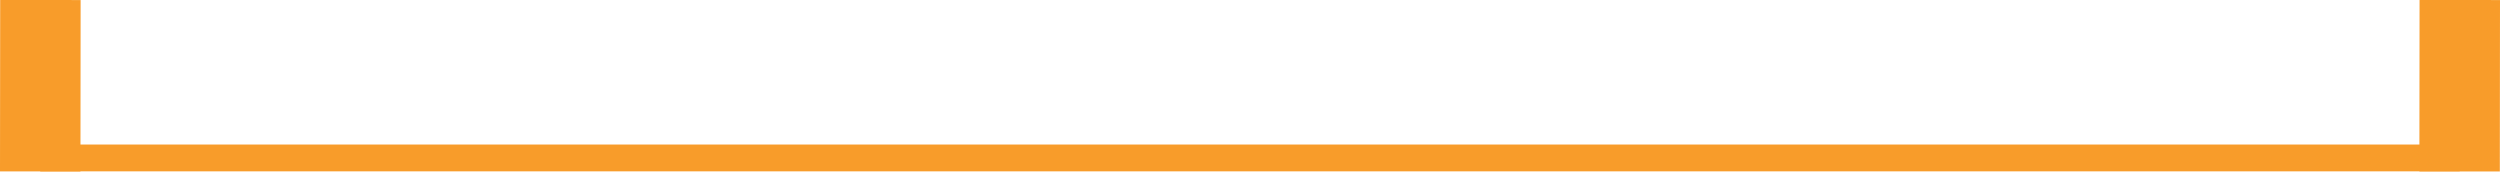
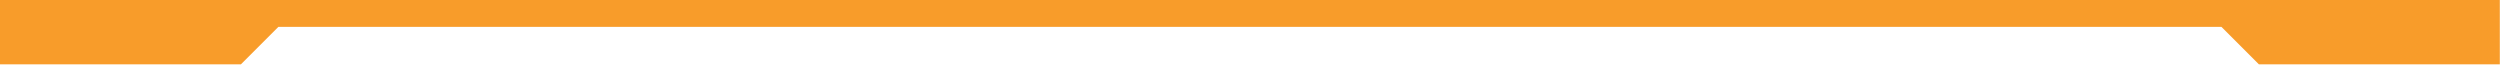
- <svg xmlns="http://www.w3.org/2000/svg" id="Layer_1" data-name="Layer 1" viewBox="0 0 279.7 19.19">
+ <svg xmlns="http://www.w3.org/2000/svg" xmlns:xlink="http://www.w3.org/1999/xlink" width="467" height="13" viewBox="0 0 467 13" version="1.1">
+   <g id="Canvas" transform="translate(204 235)">
+     <g id="bottom-bracket" style="mix-blend-mode:normal;">
+       <use xlink:href="#path0_fill" transform="matrix(1 0 0 -1 -204 -222.979)" fill="#F89C2A" style="mix-blend-mode:normal;" />
+     </g>
+   </g>
  <defs>
-     <style>.cls-1,.cls-2{fill:none;stroke:#f89c2a;stroke-miterlimit:10;}.cls-1{stroke-width:3px;}.cls-2{stroke-width:9px;}</style>
+     <path id="path0_fill" fill-rule="evenodd" d="M 0 0L 0 7L 0 12.021L 466.965 12.021L 466.965 7L 466.965 0L 421.965 0L 414.965 7L 52 7L 45 0L 0 0Z" />
  </defs>
-   <line class="cls-1" x1="4.51" y1="17.67" x2="275.18" y2="17.67" />
-   <line class="cls-2" x1="275.18" y1="19.18" x2="275.2" />
-   <line class="cls-2" x1="4.5" y1="19.18" x2="4.52" />
</svg>
